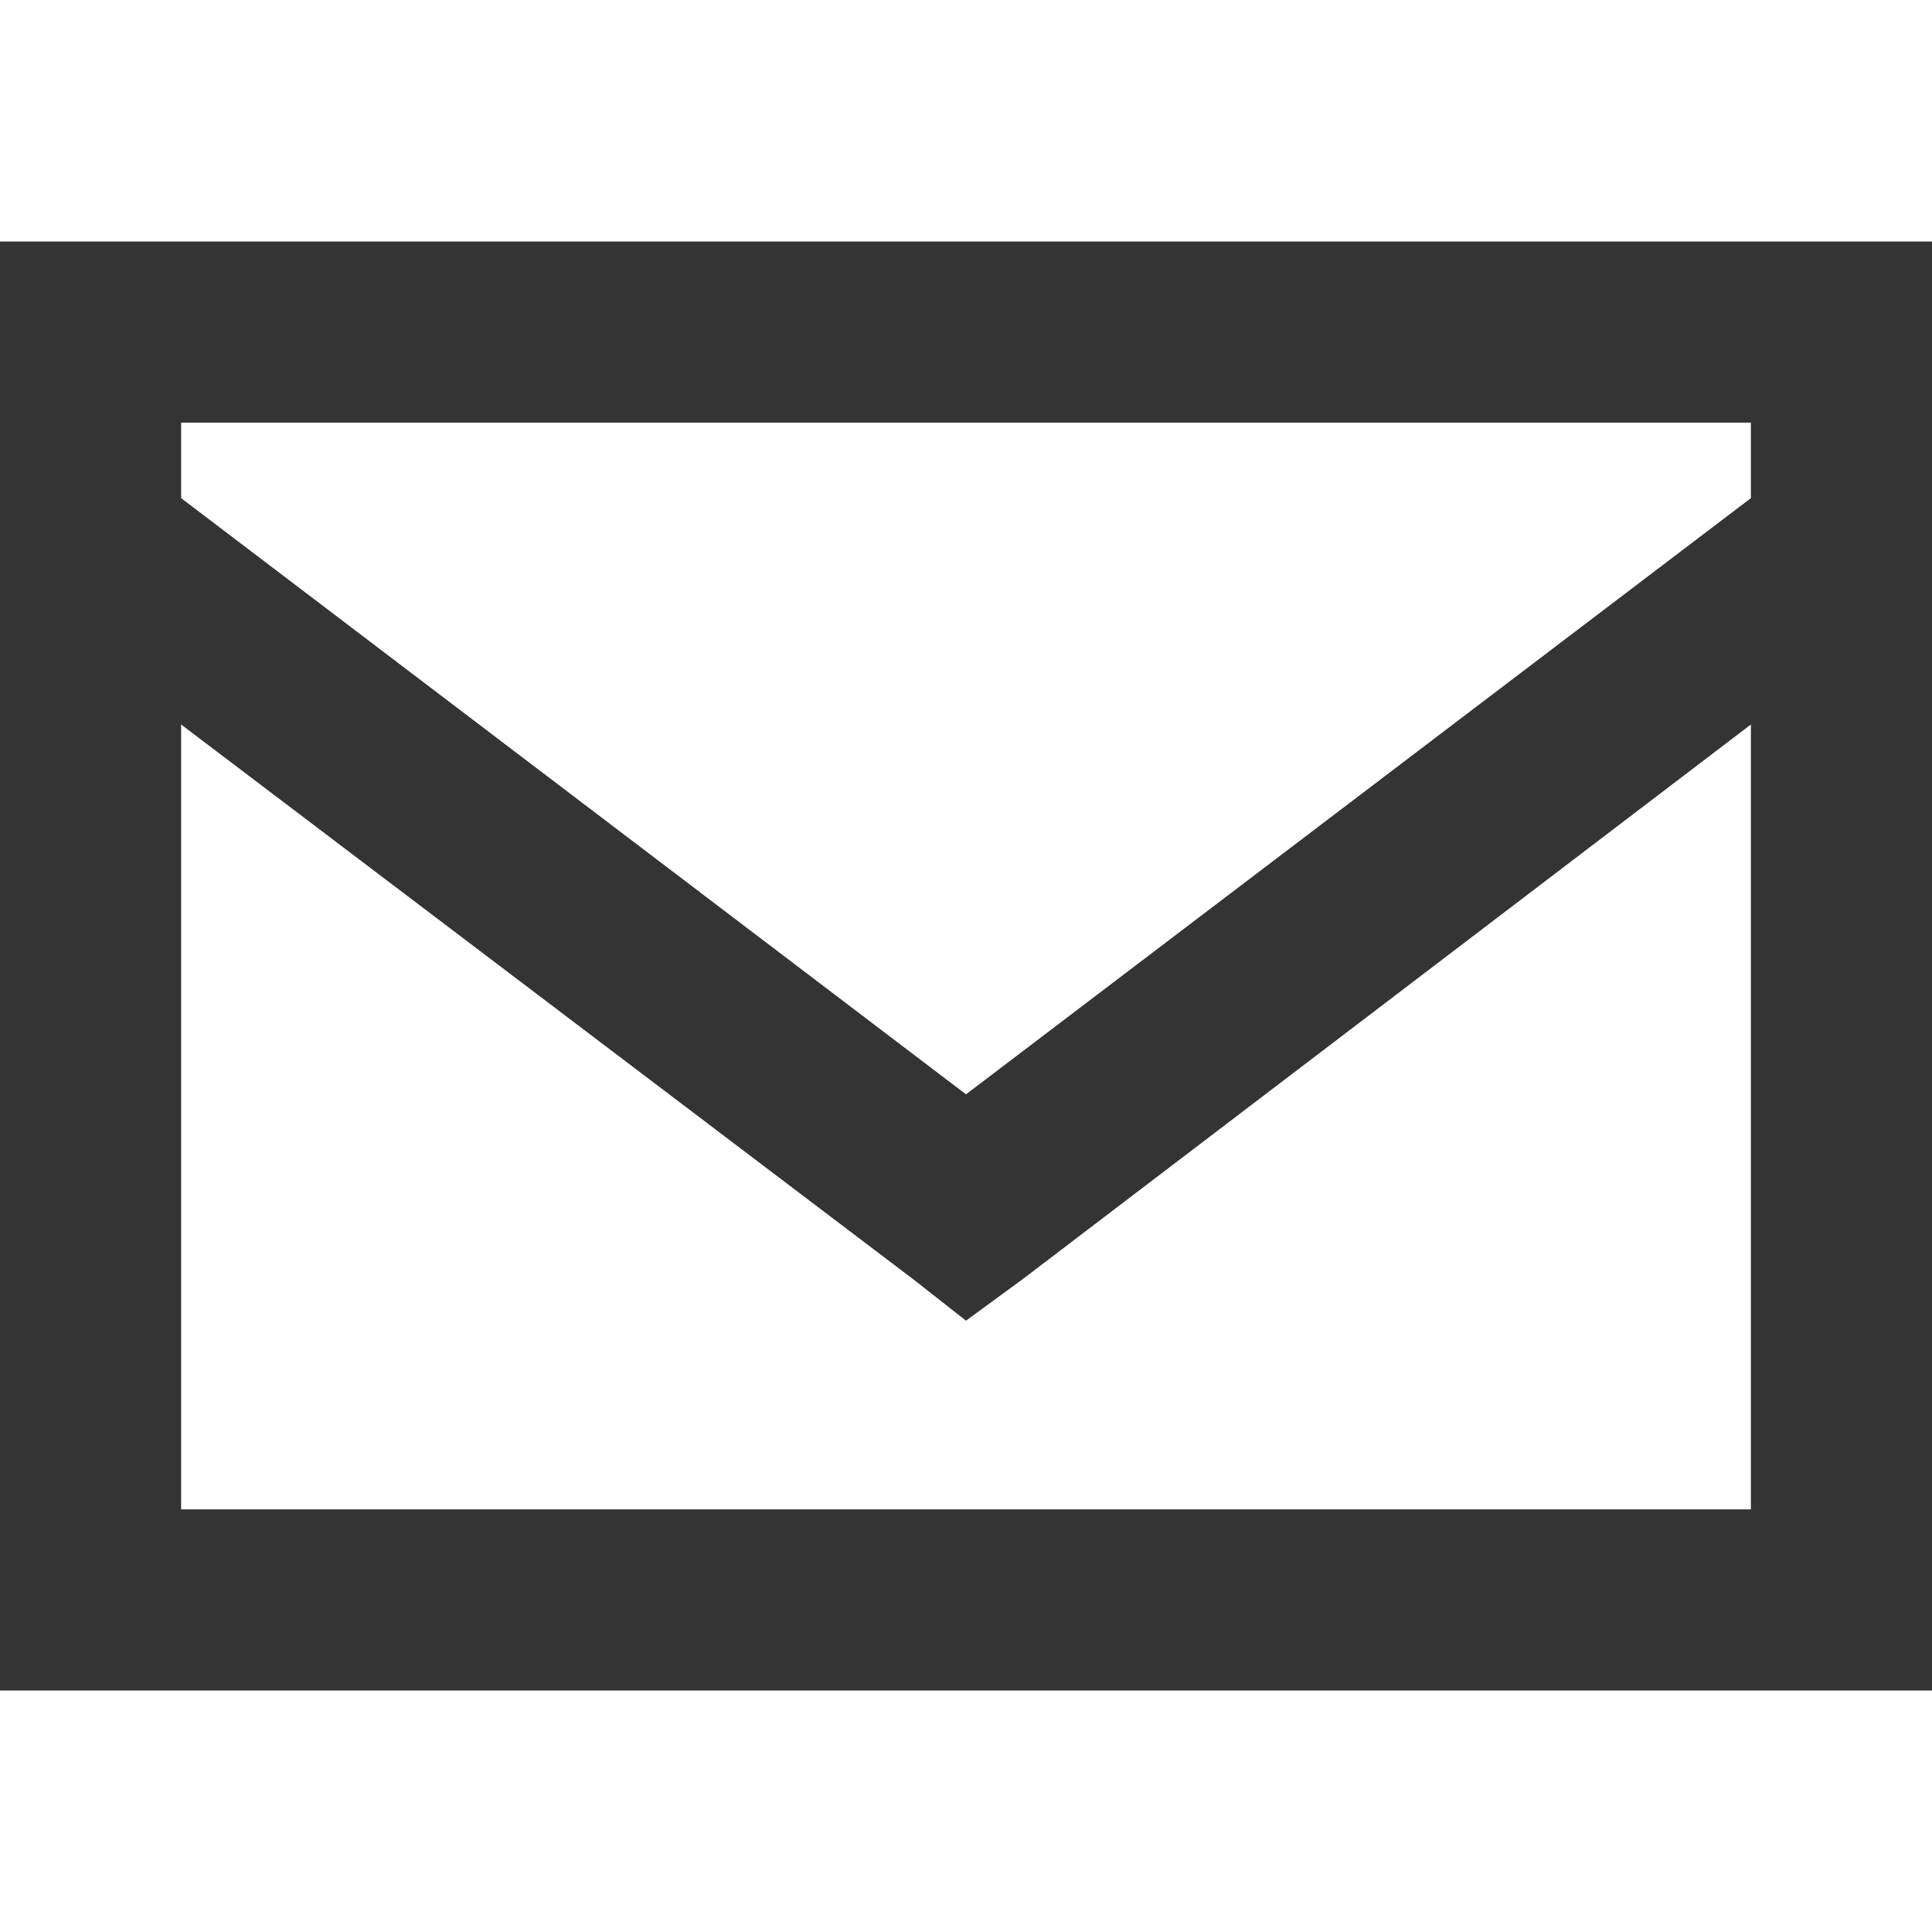
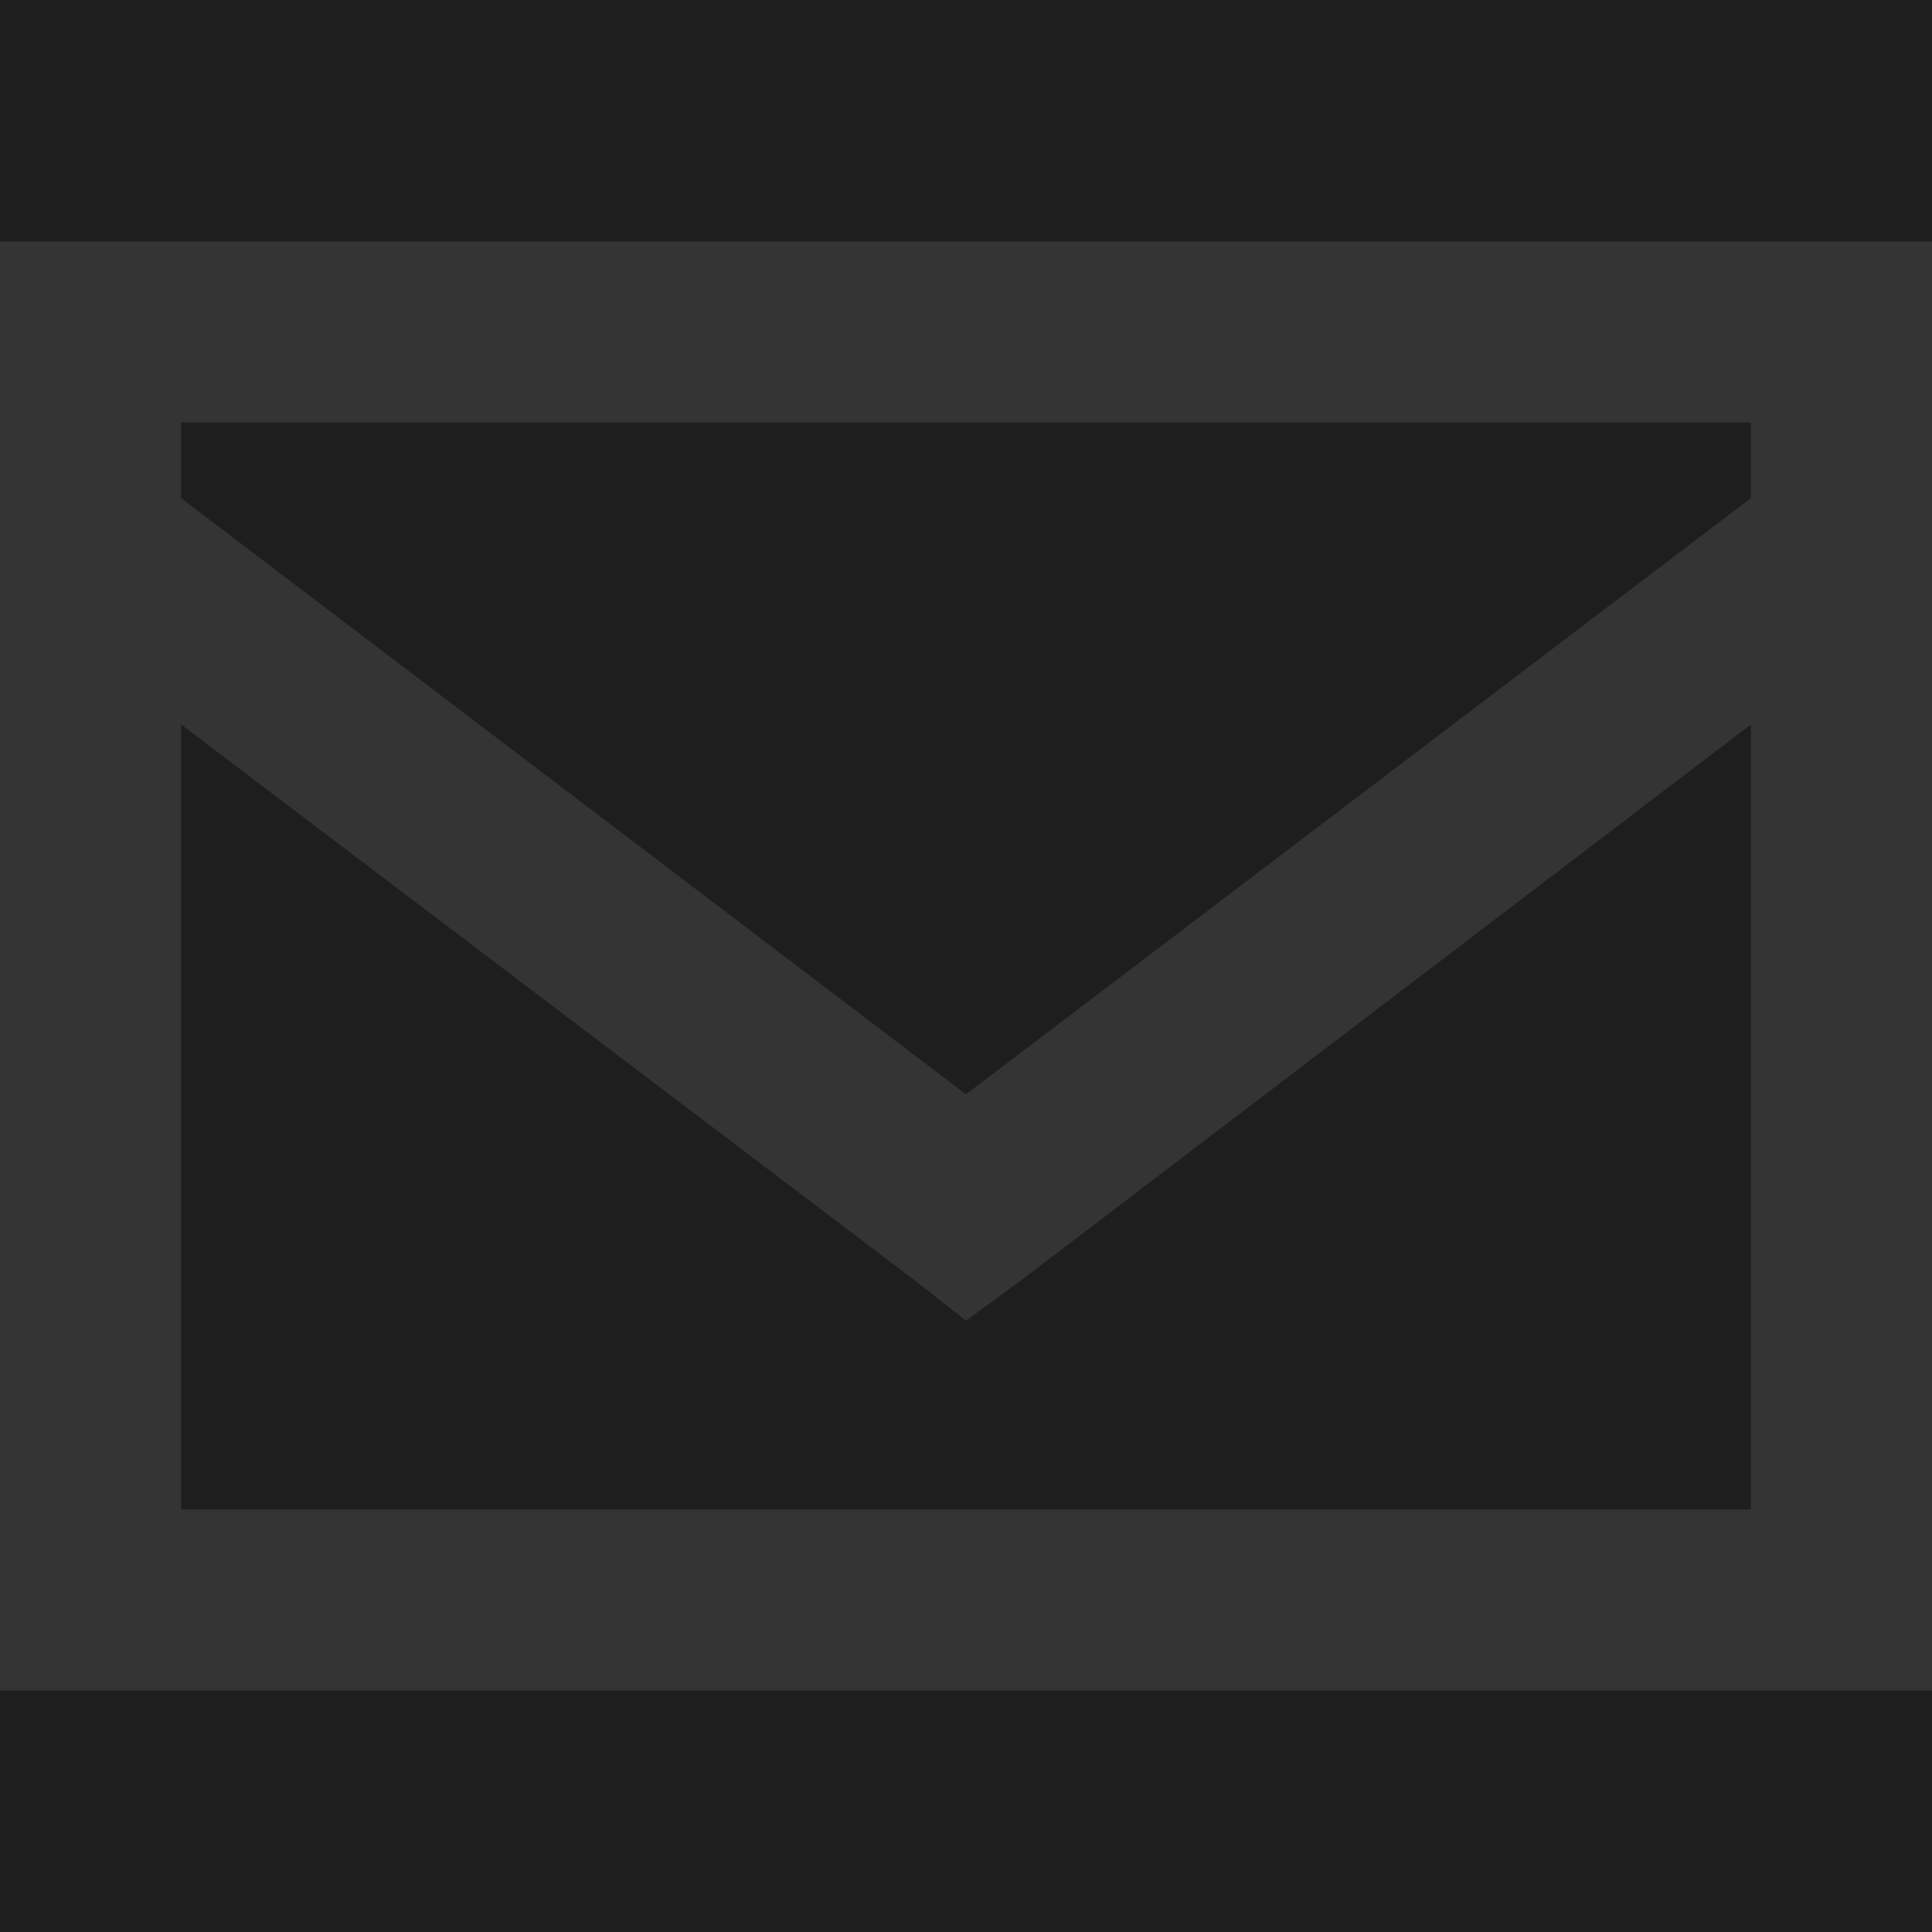
<svg xmlns="http://www.w3.org/2000/svg" width="24" height="24" viewBox="0 0 24 24" fill="none">
  <rect width="24" height="24" fill="#1E1E1E" />
-   <path d="M-558 -1292C-558 -1293.1 -557.105 -1294 -556 -1294H376C377.105 -1294 378 -1293.1 378 -1292V488C378 489.105 377.105 490 376 490H-556C-557.105 490 -558 489.105 -558 488V-1292Z" fill="white" />
-   <path d="M-556 -1294V-1293H376V-1294V-1295H-556V-1294ZM378 -1292H377V488H378H379V-1292H378ZM376 490V489H-556V490V491H376V490ZM-558 488H-557V-1292H-558H-559V488H-558ZM-556 490V489C-556.552 489 -557 488.552 -557 488H-558H-559C-559 489.657 -557.657 491 -556 491V490ZM378 488H377C377 488.552 376.552 489 376 489V490V491C377.657 491 379 489.657 379 488H378ZM376 -1294V-1293C376.552 -1293 377 -1292.55 377 -1292H378H379C379 -1293.66 377.657 -1295 376 -1295V-1294ZM-556 -1294V-1295C-557.657 -1295 -559 -1293.66 -559 -1292H-558H-557C-557 -1292.55 -556.552 -1293 -556 -1293V-1294Z" fill="white" fill-opacity="0.1" />
  <path d="M24 3V21H0V3H24ZM21.75 5.25H2.25V6.188L12 13.594L21.75 6.188V5.25ZM21.75 9L12.703 15.891L12 16.406L11.344 15.891L2.25 9V18.75H21.75V9Z" fill="#343434" />
</svg>
